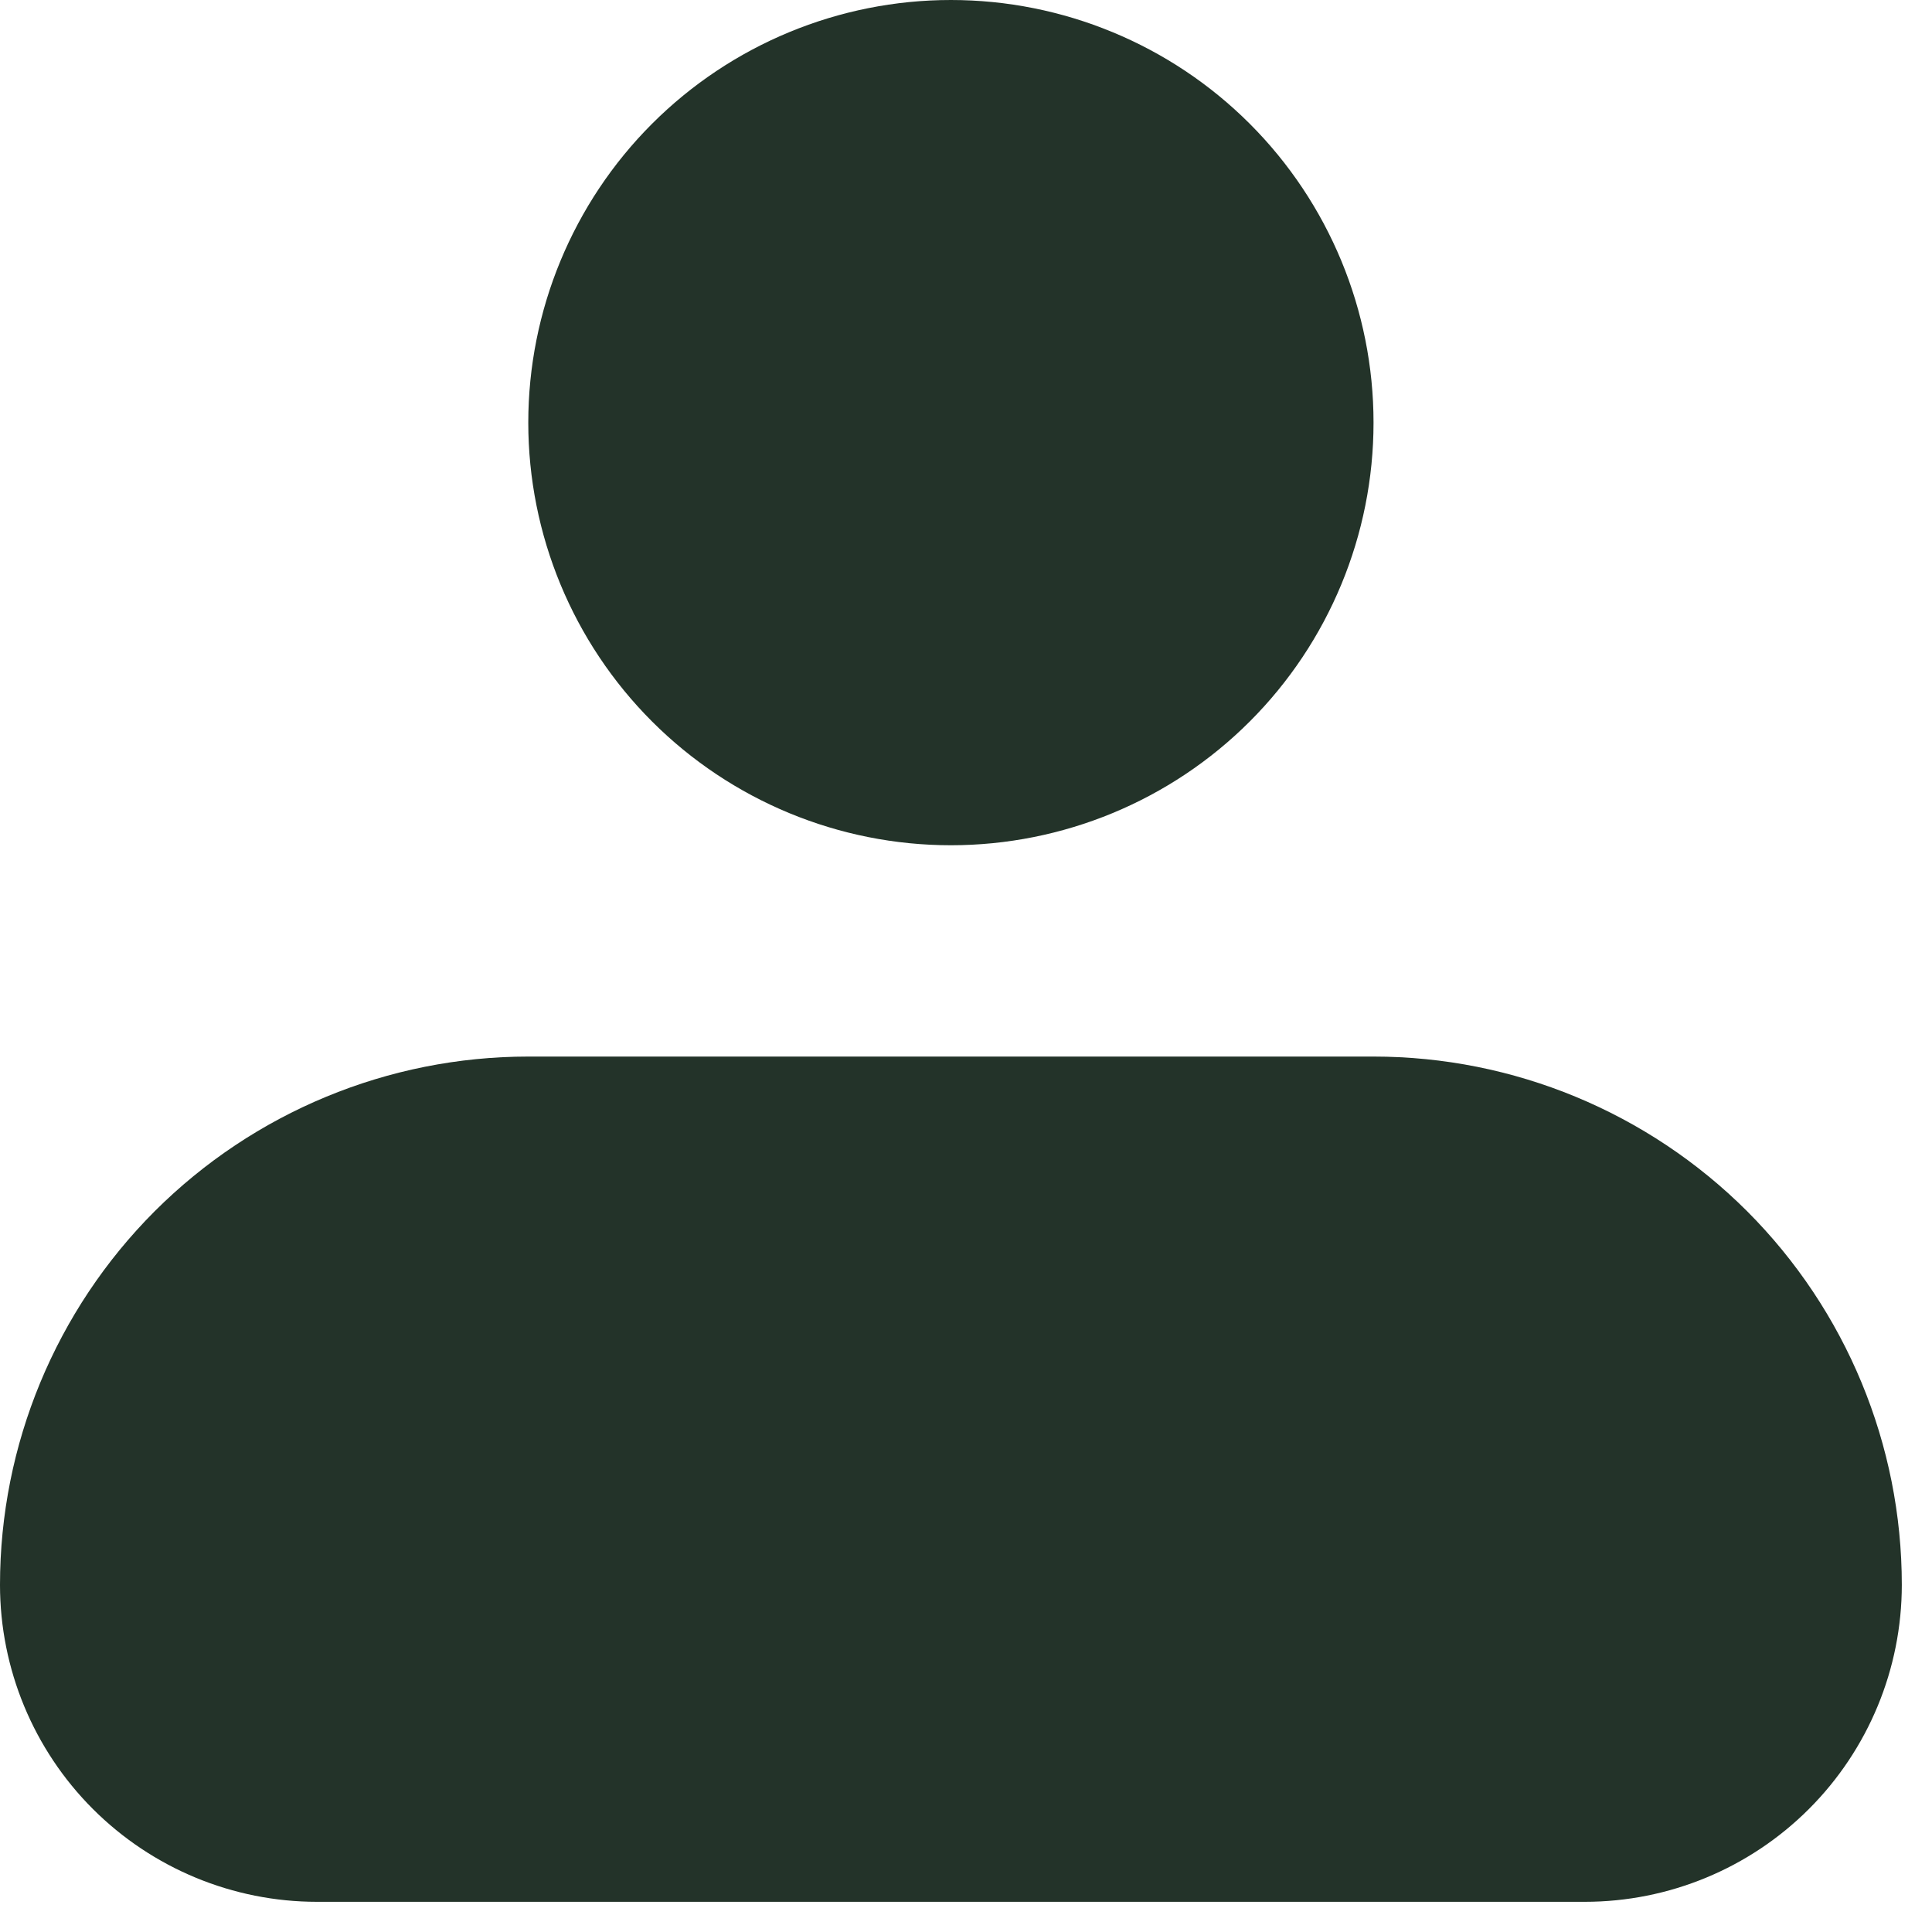
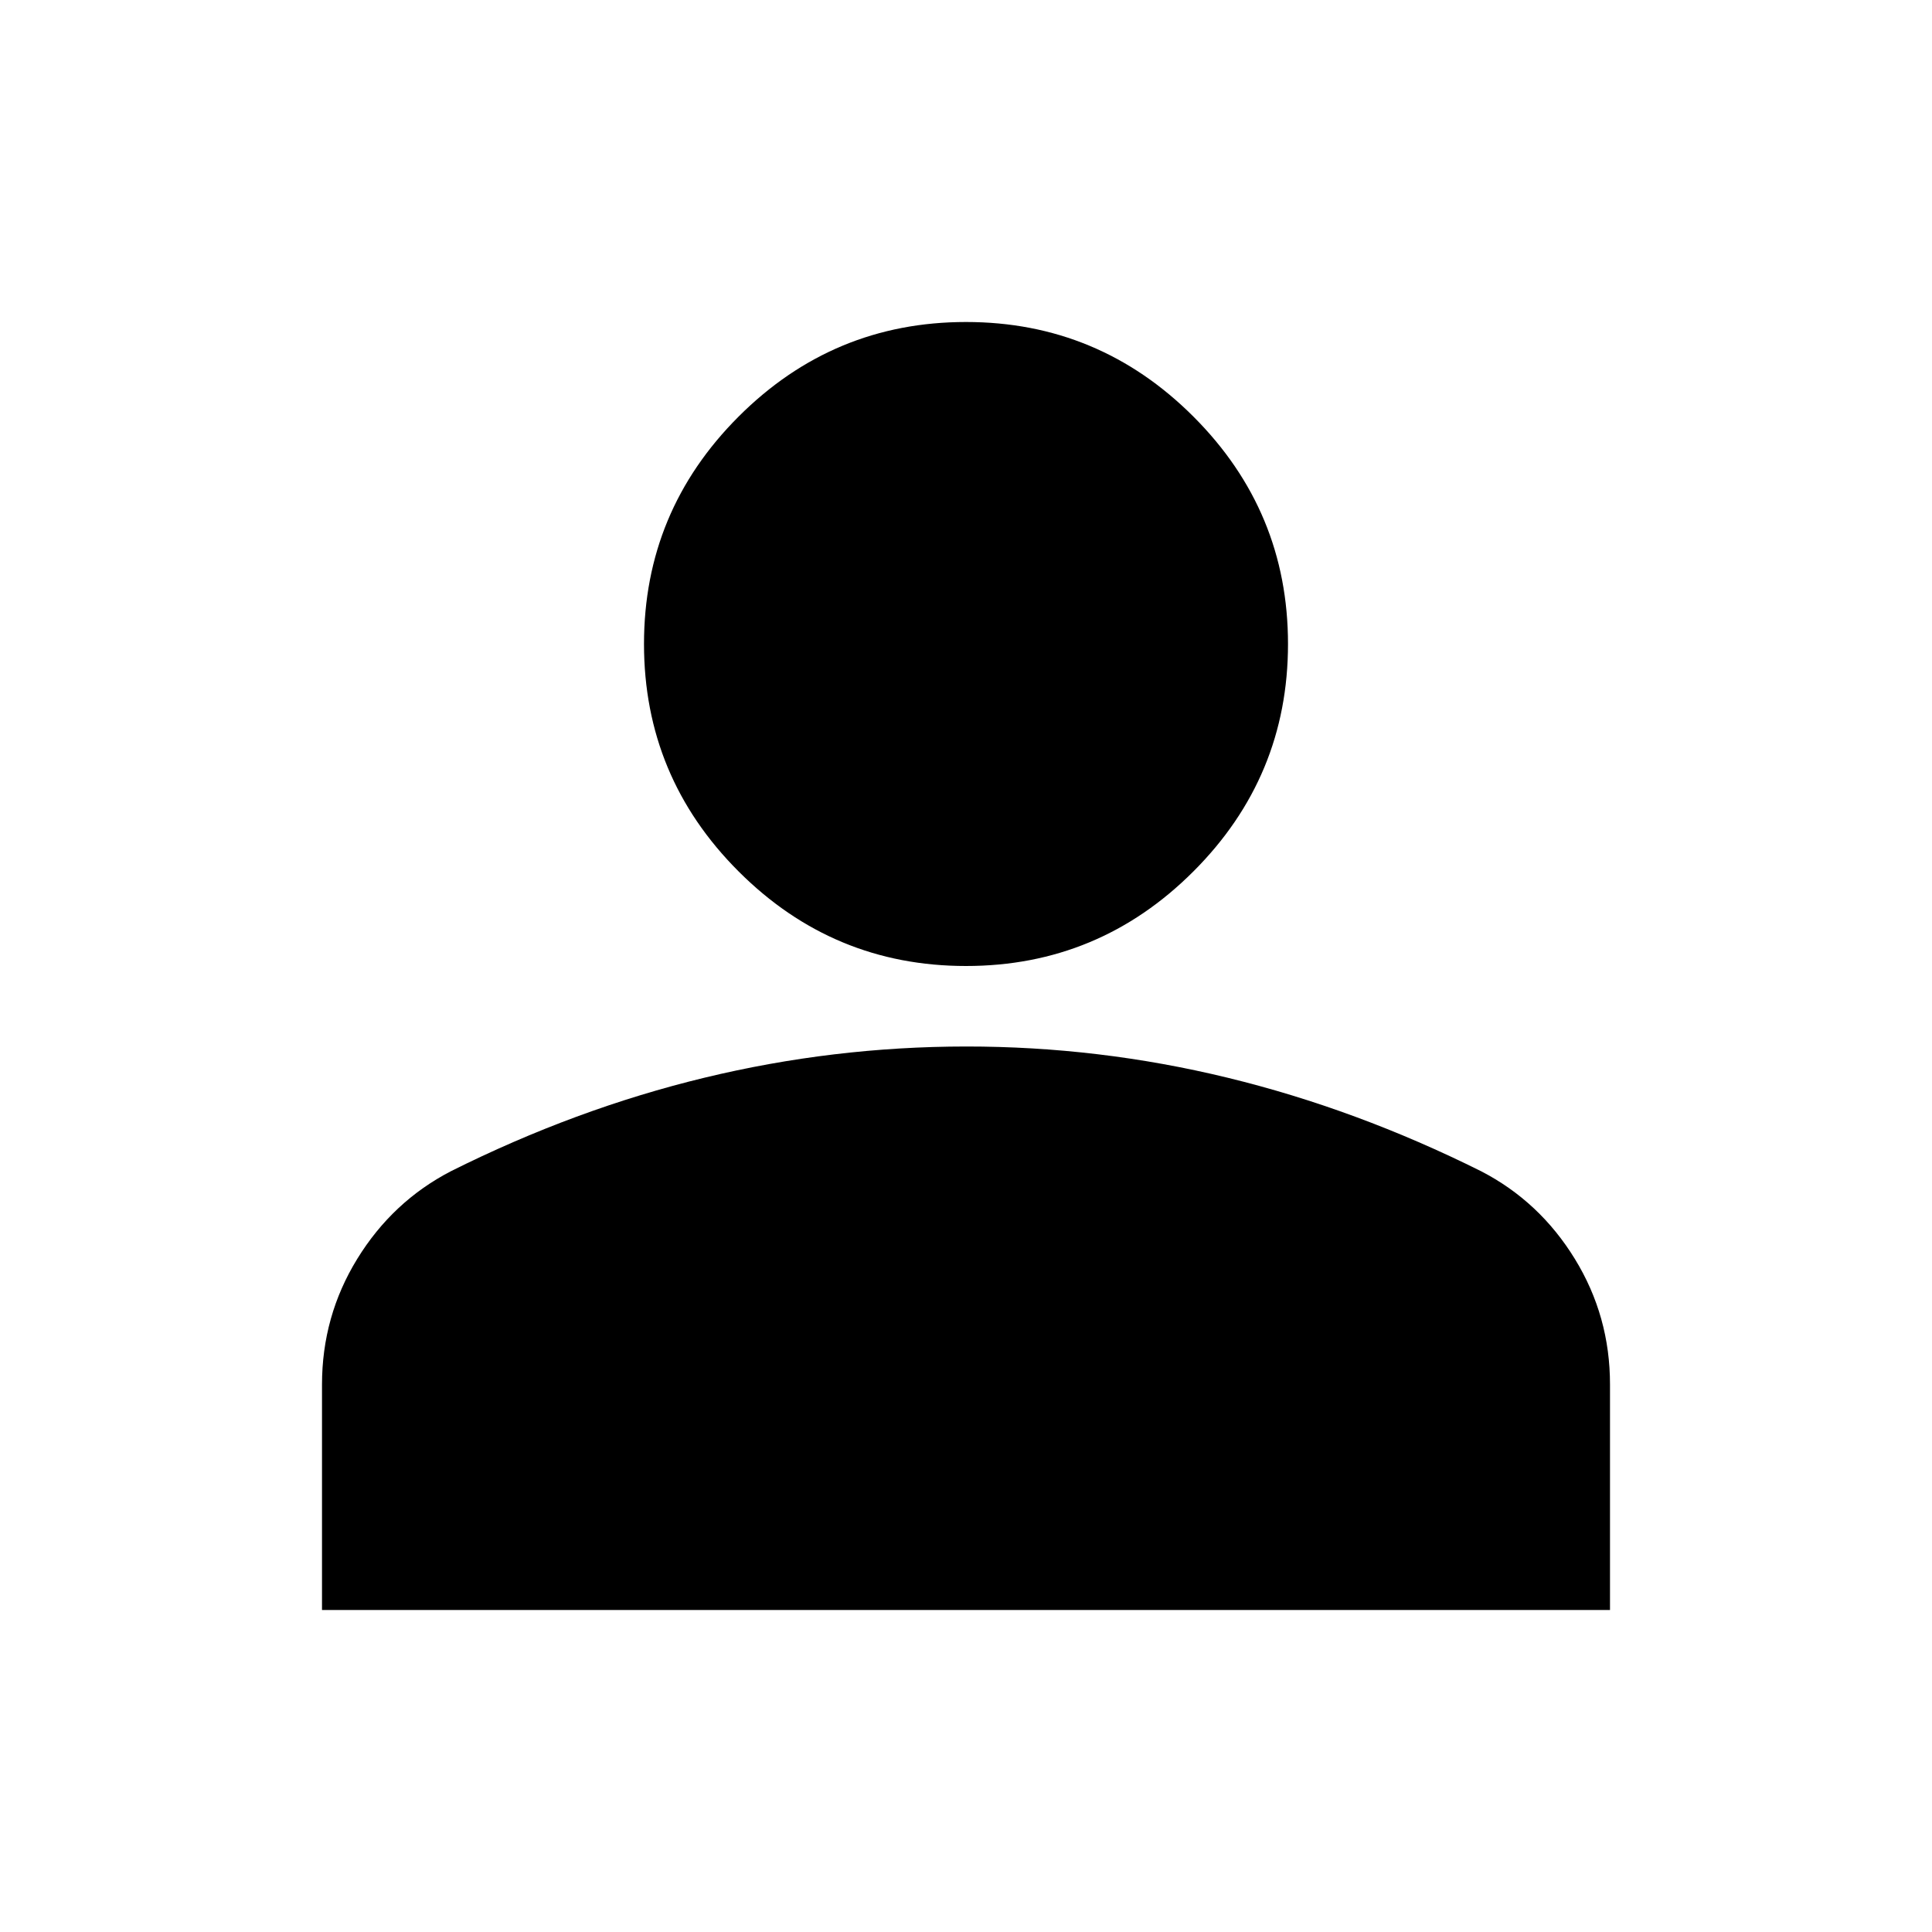
- <svg xmlns="http://www.w3.org/2000/svg" width="16" height="16" viewBox="0 0 16 16" fill="none">
-   <path fill-rule="evenodd" clip-rule="evenodd" d="M4.375 3.5C4.375 2.572 4.744 1.681 5.4 1.025C6.056 0.369 6.947 0 7.875 0C8.803 0 9.694 0.369 10.35 1.025C11.006 1.681 11.375 2.572 11.375 3.5C11.375 4.428 11.006 5.319 10.35 5.975C9.694 6.631 8.803 7 7.875 7C6.947 7 6.056 6.631 5.4 5.975C4.744 5.319 4.375 4.428 4.375 3.5ZM4.375 8.75C3.215 8.75 2.102 9.211 1.281 10.031C0.461 10.852 0 11.965 0 13.125C0 13.821 0.277 14.489 0.769 14.981C1.261 15.473 1.929 15.75 2.625 15.75H13.125C13.821 15.75 14.489 15.473 14.981 14.981C15.473 14.489 15.75 13.821 15.75 13.125C15.75 11.965 15.289 10.852 14.469 10.031C13.648 9.211 12.535 8.75 11.375 8.75H4.375Z" fill="#233329" />
+ <svg xmlns="http://www.w3.org/2000/svg" width="32" height="32" viewBox="0 0 24 24">
+   <path fill="currentColor" d="M12 12q-1.65 0-2.825-1.175T8 8t1.175-2.825T12 4t2.825 1.175T16 8t-1.175 2.825T12 12m-8 8v-2.8q0-.85.438-1.562T5.6 14.55q1.55-.775 3.15-1.162T12 13t3.25.388t3.15 1.162q.725.375 1.163 1.088T20 17.2V20z" />
</svg>
